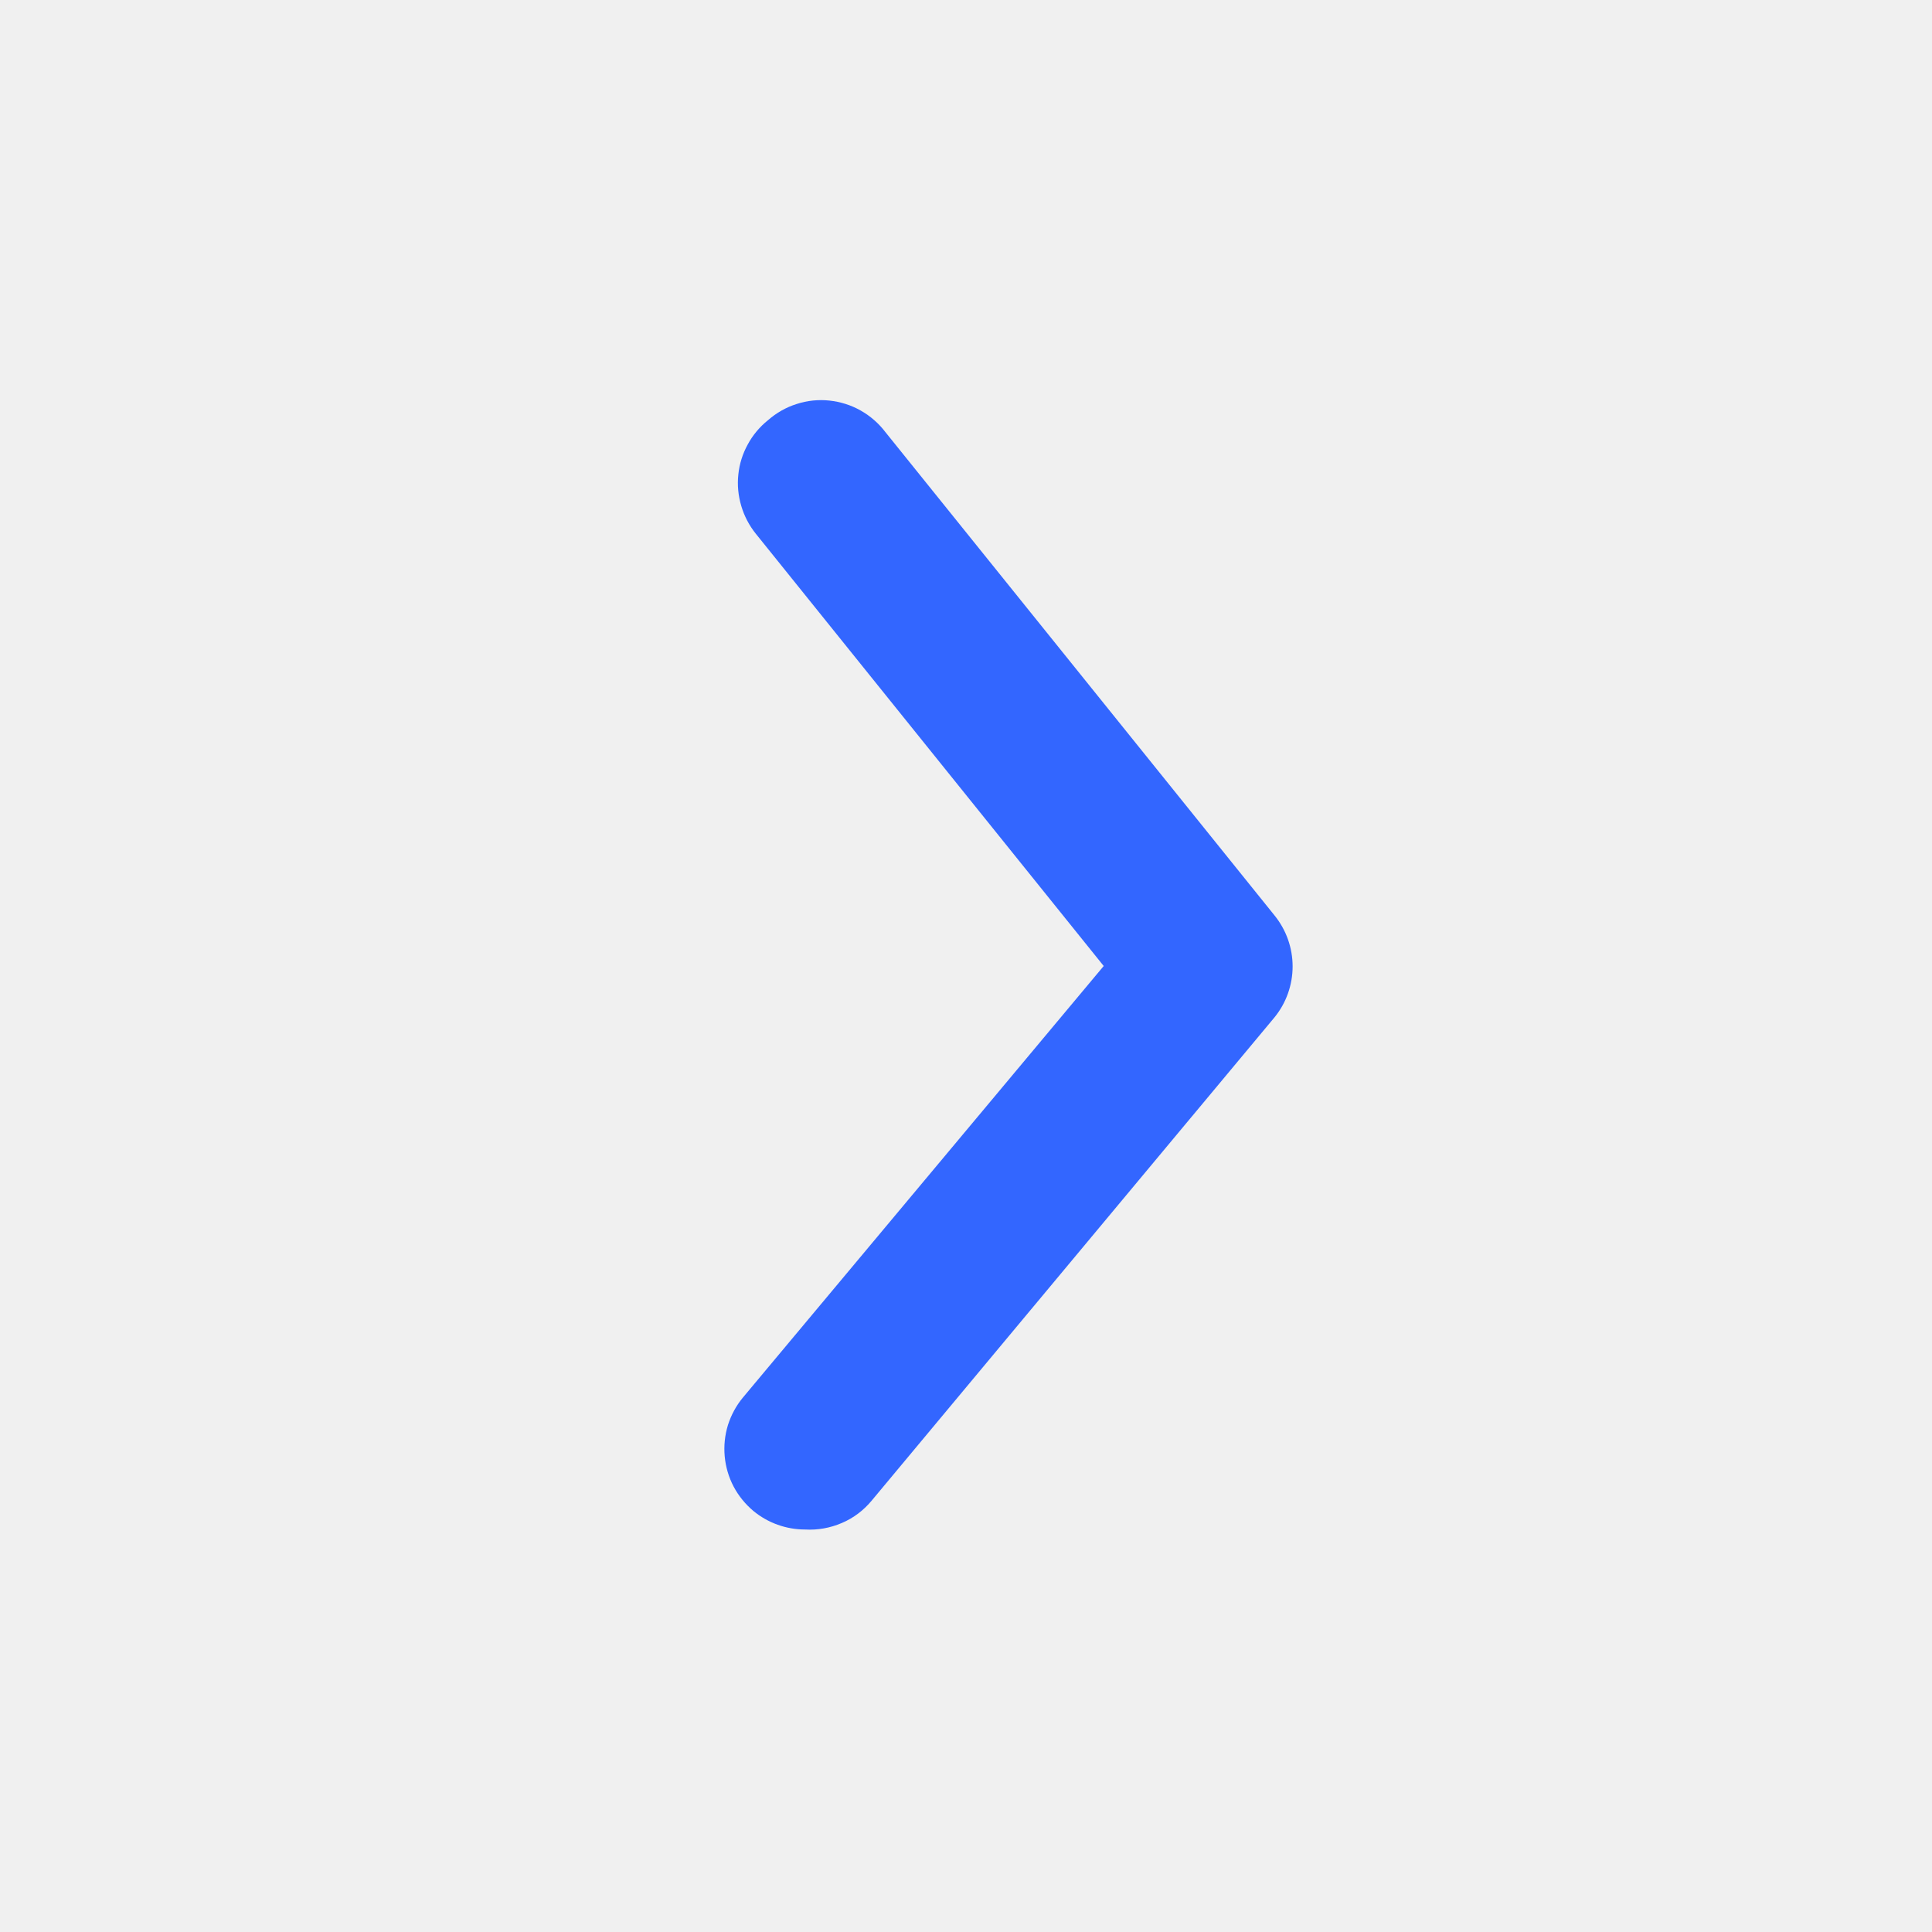
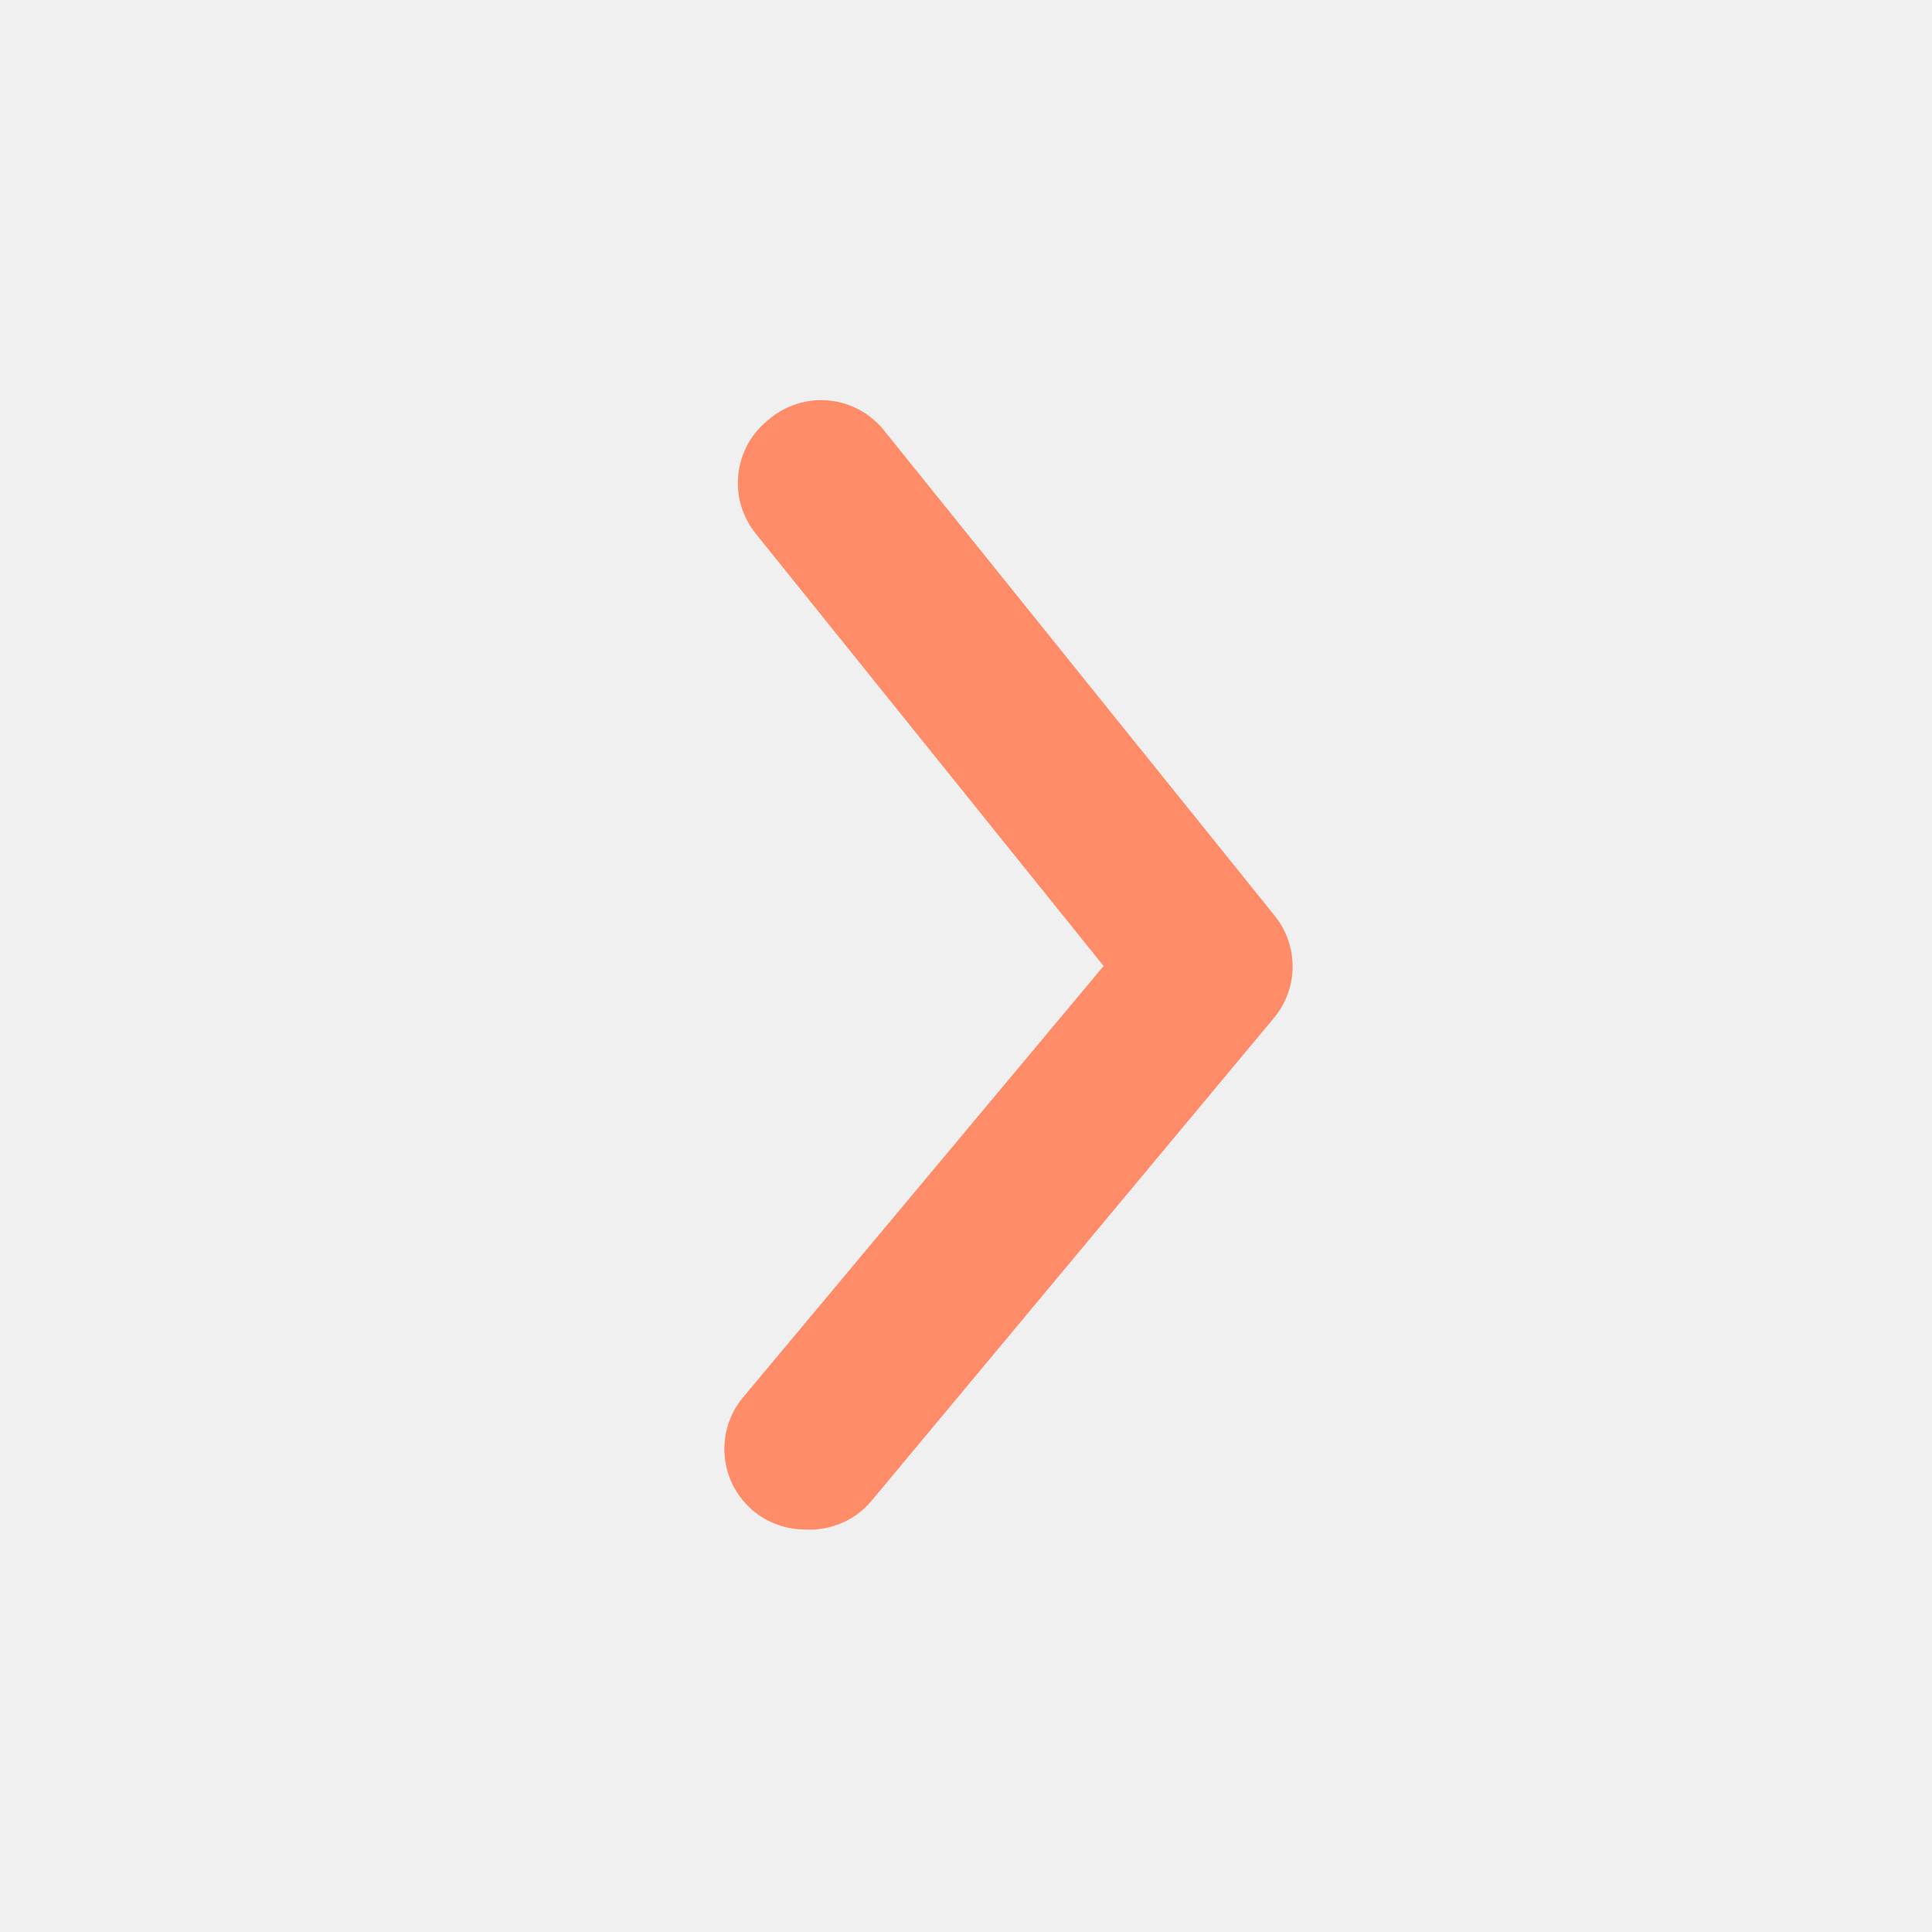
<svg xmlns="http://www.w3.org/2000/svg" width="18" height="18" viewBox="0 0 18 18" fill="none">
-   <path d="M7.5 14.25C7.325 14.25 7.155 14.189 7.02 14.078C6.944 14.014 6.881 13.937 6.835 13.85C6.789 13.763 6.761 13.667 6.752 13.569C6.743 13.471 6.753 13.372 6.782 13.277C6.812 13.183 6.859 13.096 6.922 13.02L10.283 9L7.042 4.973C6.98 4.896 6.934 4.808 6.906 4.713C6.878 4.618 6.868 4.519 6.879 4.42C6.889 4.322 6.919 4.227 6.967 4.14C7.014 4.053 7.078 3.977 7.155 3.915C7.233 3.847 7.323 3.795 7.422 3.764C7.52 3.732 7.624 3.721 7.727 3.732C7.83 3.743 7.929 3.774 8.019 3.825C8.109 3.876 8.188 3.945 8.25 4.027L11.873 8.527C11.983 8.662 12.043 8.83 12.043 9.004C12.043 9.177 11.983 9.346 11.873 9.48L8.122 13.98C8.047 14.071 7.952 14.143 7.844 14.189C7.735 14.236 7.618 14.257 7.5 14.25Z" fill="#3366FF" />
+   <g clip-path="url(#clip0_119_52)">
+     <path d="M7.5 14.25C7.325 14.25 7.155 14.189 7.02 14.078C6.944 14.014 6.881 13.937 6.835 13.85C6.789 13.763 6.761 13.667 6.752 13.569C6.743 13.471 6.753 13.372 6.782 13.277C6.812 13.183 6.859 13.096 6.922 13.02L10.282 9L7.042 4.973C6.98 4.896 6.934 4.808 6.905 4.713C6.877 4.618 6.868 4.519 6.879 4.42C6.889 4.322 6.919 4.227 6.966 4.14C7.014 4.053 7.078 3.977 7.155 3.915C7.232 3.847 7.323 3.795 7.422 3.764C7.52 3.732 7.624 3.721 7.727 3.732C7.83 3.743 7.929 3.774 8.019 3.825C8.109 3.876 8.188 3.945 8.25 4.027L11.872 8.527C11.983 8.662 12.043 8.83 12.043 9.004C12.043 9.177 11.983 9.346 11.872 9.48L8.122 13.98C8.047 14.071 7.952 14.143 7.843 14.189C7.735 14.236 7.618 14.257 7.5 14.25Z" fill="#FF8C68" />
+   </g>
+   <defs>
+     <clipPath id="clip0_119_52">
+       <rect width="18" height="18" fill="white" />
+     </clipPath>
+   </defs>
</svg>
